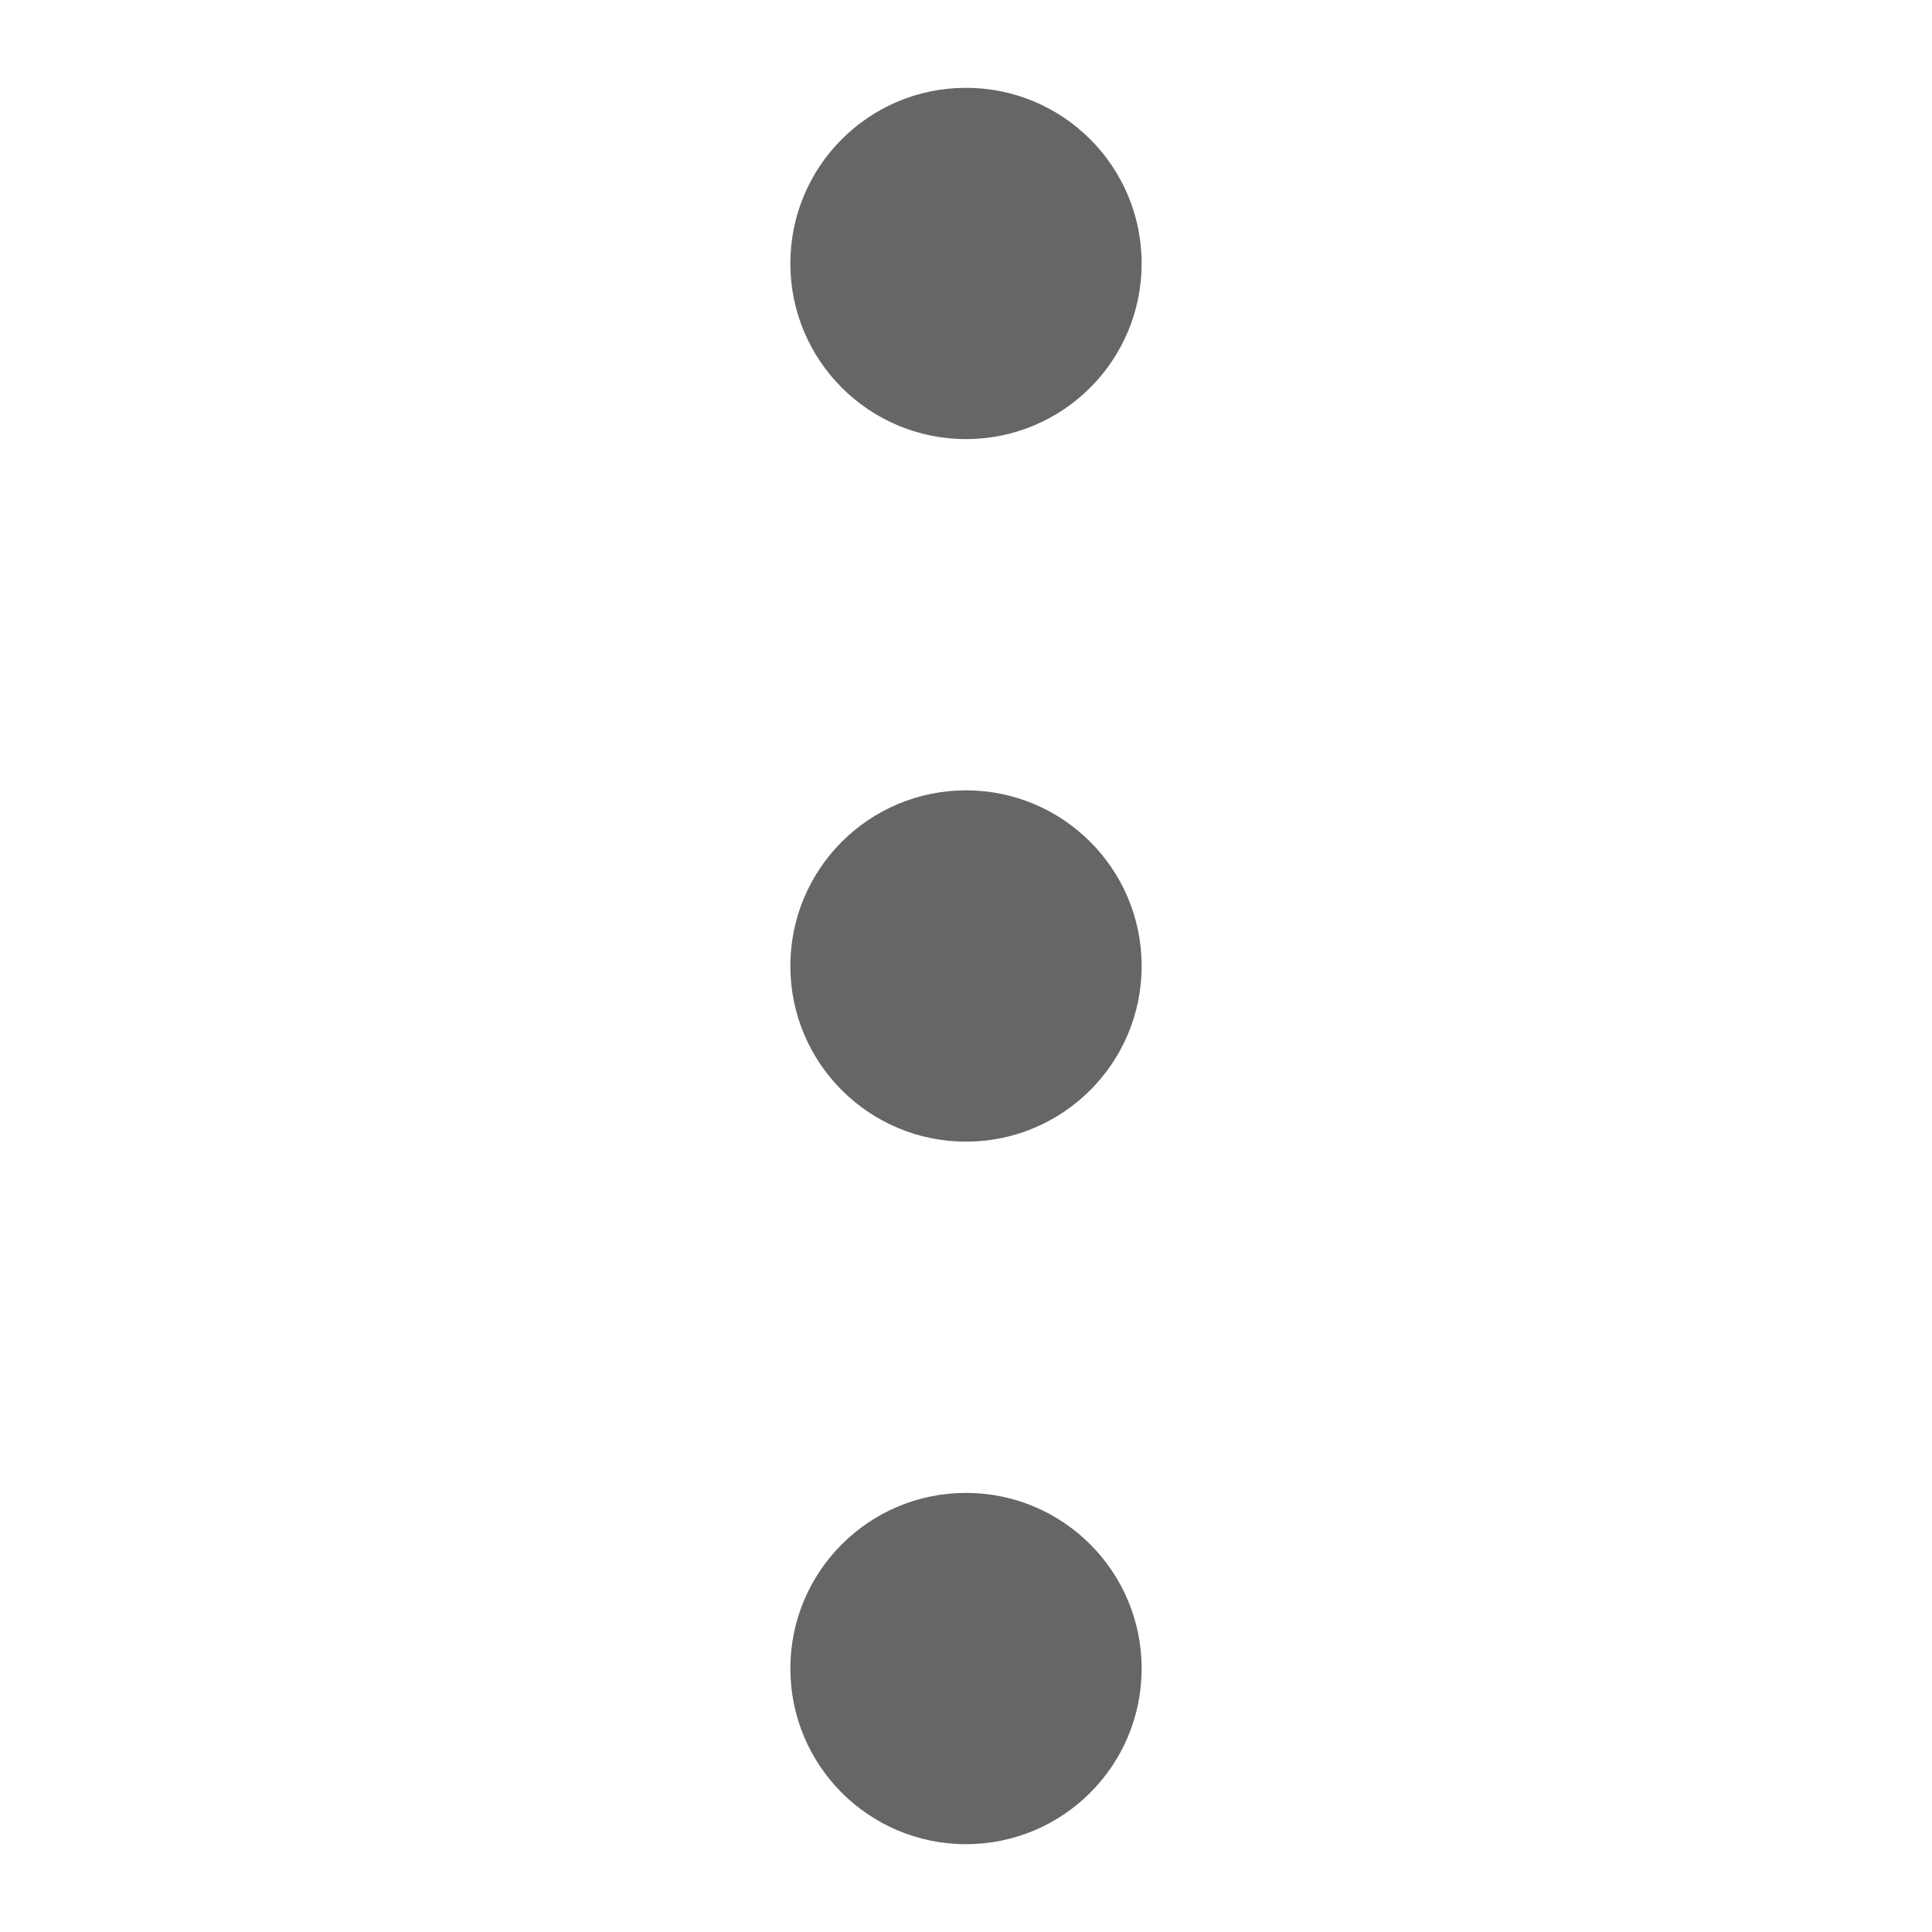
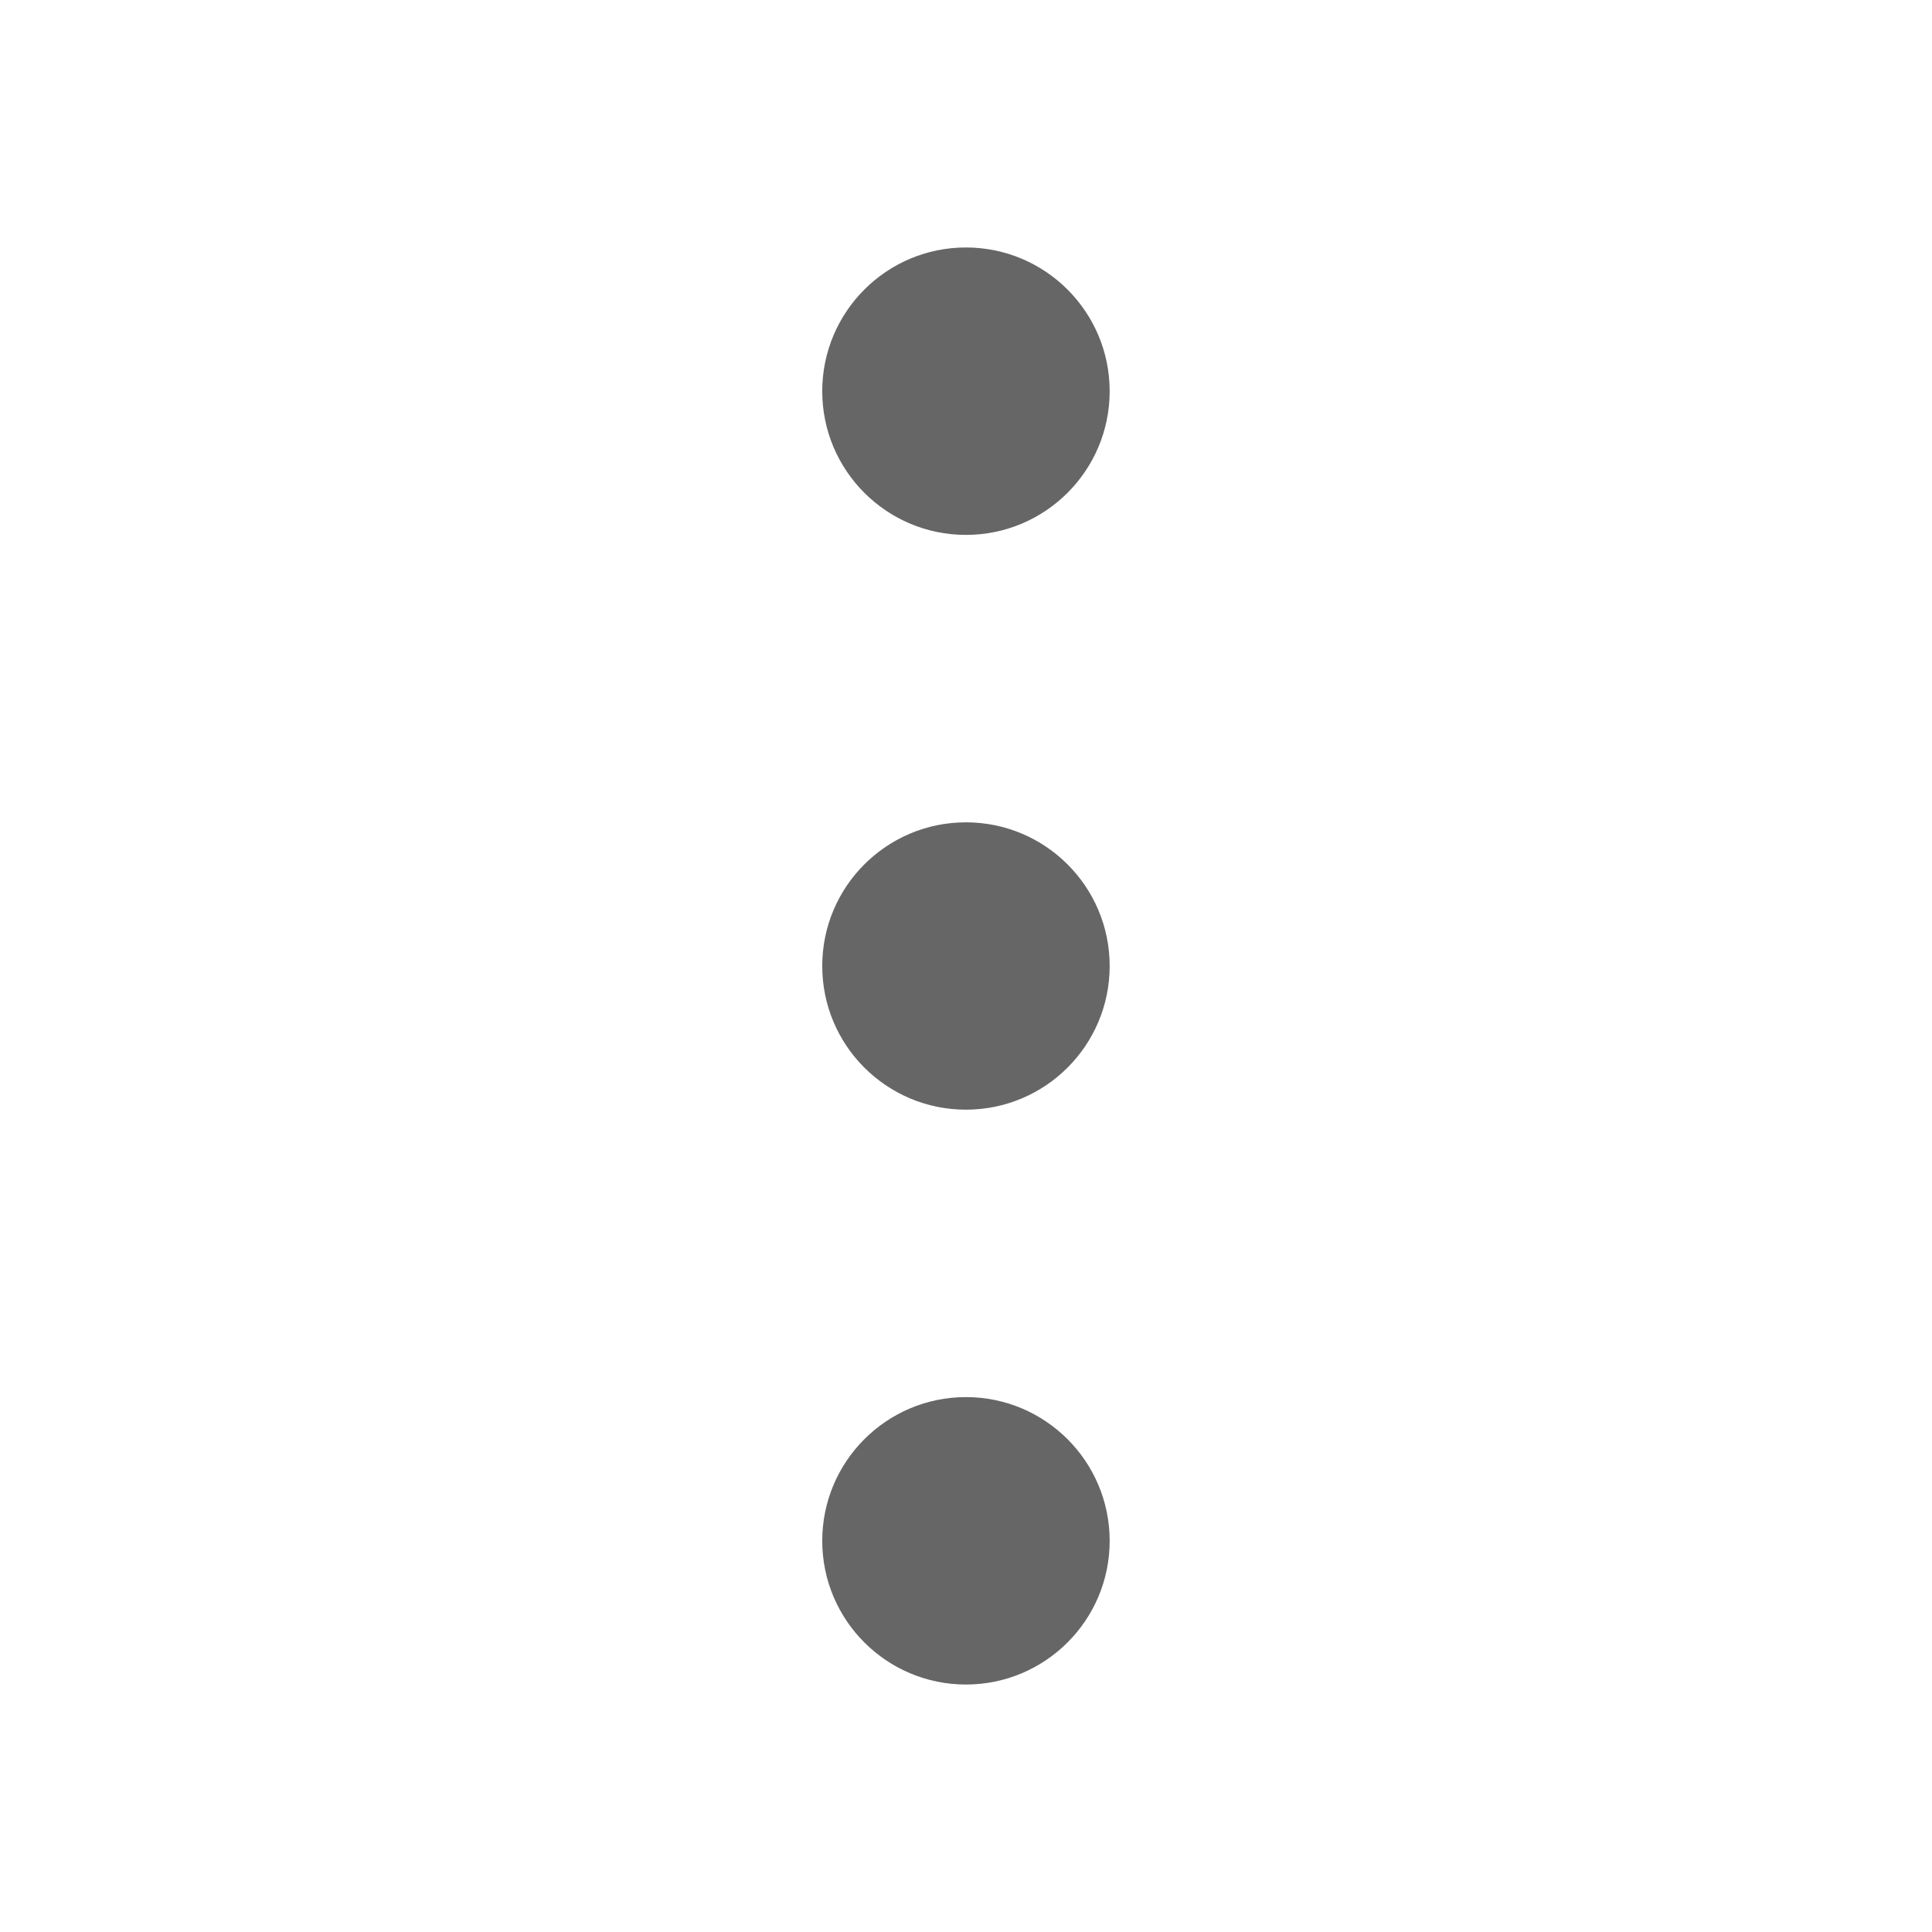
- <svg xmlns="http://www.w3.org/2000/svg" width="22px" height="22px" viewBox="0 0 22 22" version="1.1">
-   <g id="Page-1" stroke="none" stroke-width="1" fill="none" fill-rule="evenodd">
-     <g id="0525_Release-_Image-Resource" transform="translate(-1002, -407)" fill="#666666">
-       <g id="ic_large_more_disable" transform="translate(1002, 407)">
-         <path d="M19,9 C20.105,9 21,9.895 21,11 C21,12.105 20.105,13 19,13 C17.895,13 17,12.105 17,11 C17,9.895 17.895,9 19,9 Z M11,9 C12.105,9 13,9.895 13,11 C13,12.105 12.105,13 11,13 C9.895,13 9,12.105 9,11 C9,9.895 9.895,9 11,9 Z M3,9 C4.105,9 5,9.895 5,11 C5,12.105 4.105,13 3,13 C1.895,13 1,12.105 1,11 C1,9.895 1.895,9 3,9 Z" id="Combined-Shape" transform="translate(11, 11) rotate(-270) translate(-11, -11) " />
-       </g>
-     </g>
-   </g>
+ <svg xmlns="http://www.w3.org/2000/svg" width="22" height="22" viewBox="0 0 22 22" fill="none">
+   <path fill-rule="evenodd" clip-rule="evenodd" d="M10.999 2.818C10.096 2.818 9.363 3.551 9.363 4.455C9.363 5.358 10.096 6.091 10.999 6.091C11.903 6.091 12.636 5.358 12.636 4.455C12.636 3.551 11.903 2.818 10.999 2.818ZM9.363 11C9.363 10.096 10.096 9.364 10.999 9.364C11.903 9.364 12.636 10.096 12.636 11C12.636 11.904 11.903 12.636 10.999 12.636C10.096 12.636 9.363 11.904 9.363 11ZM9.363 17.546C9.363 16.642 10.096 15.909 10.999 15.909C11.903 15.909 12.636 16.642 12.636 17.546C12.636 18.449 11.903 19.182 10.999 19.182C10.096 19.182 9.363 18.449 9.363 17.546Z" fill="#666666" />
</svg>
